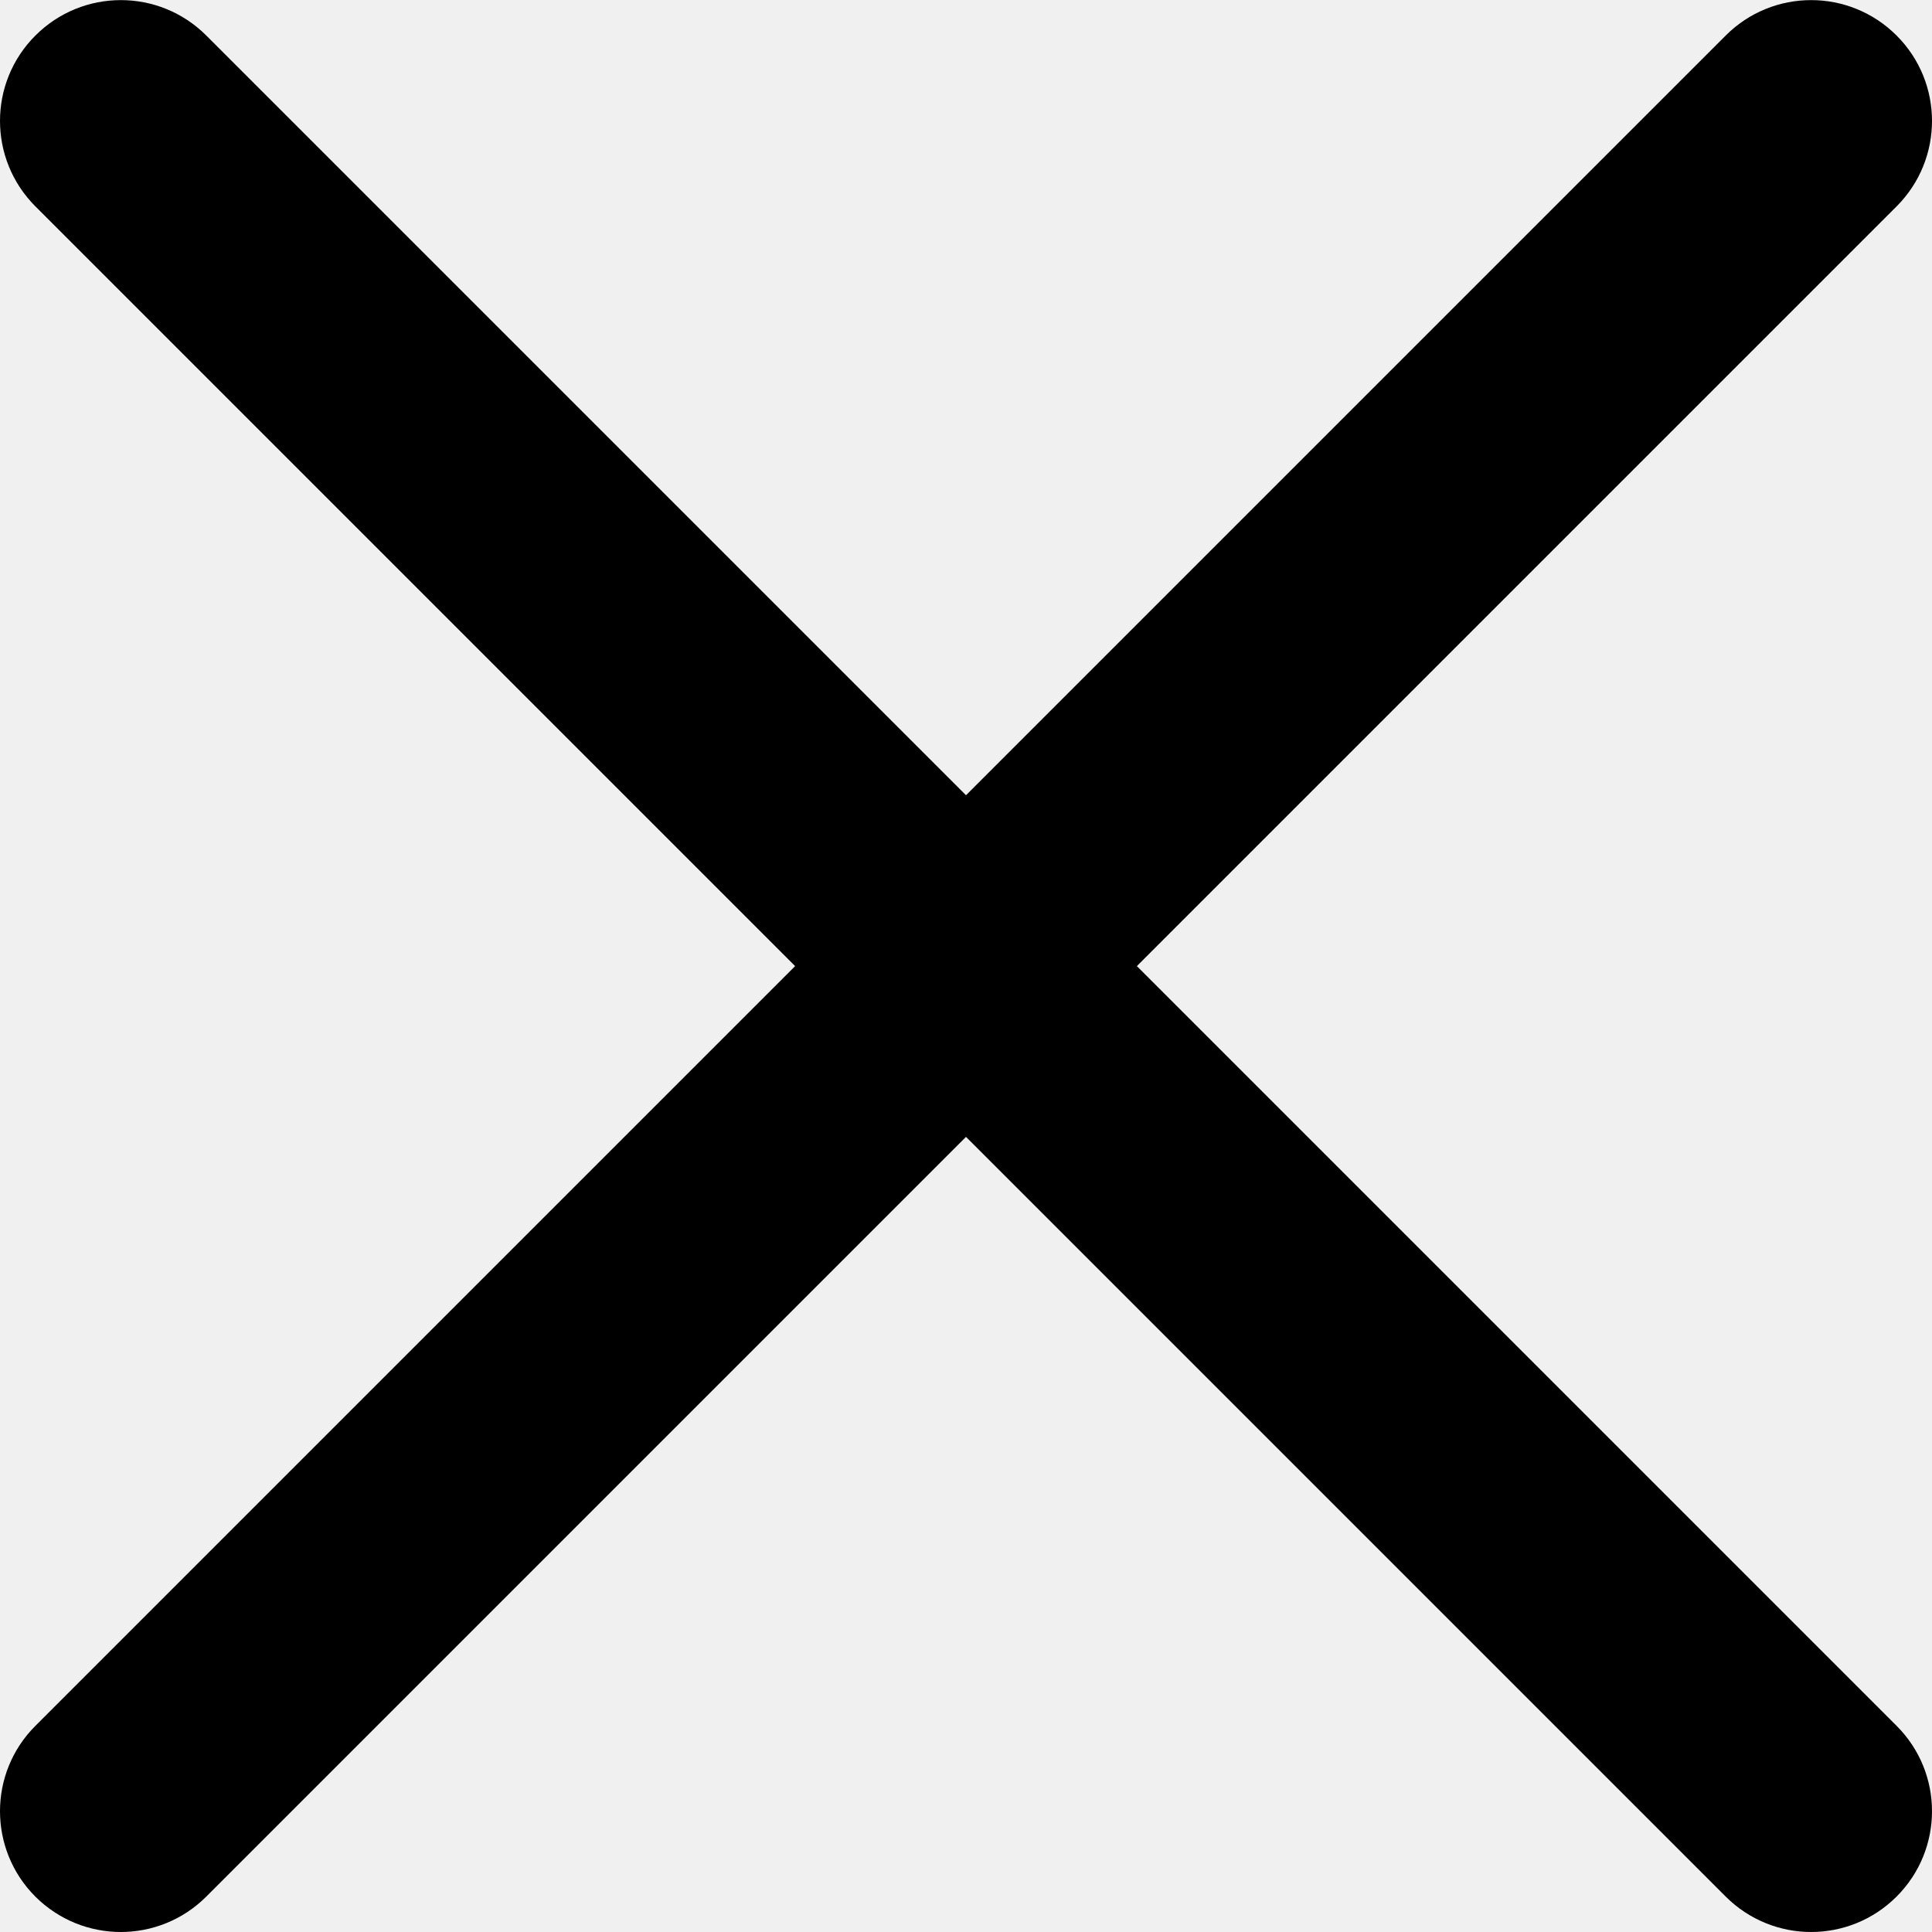
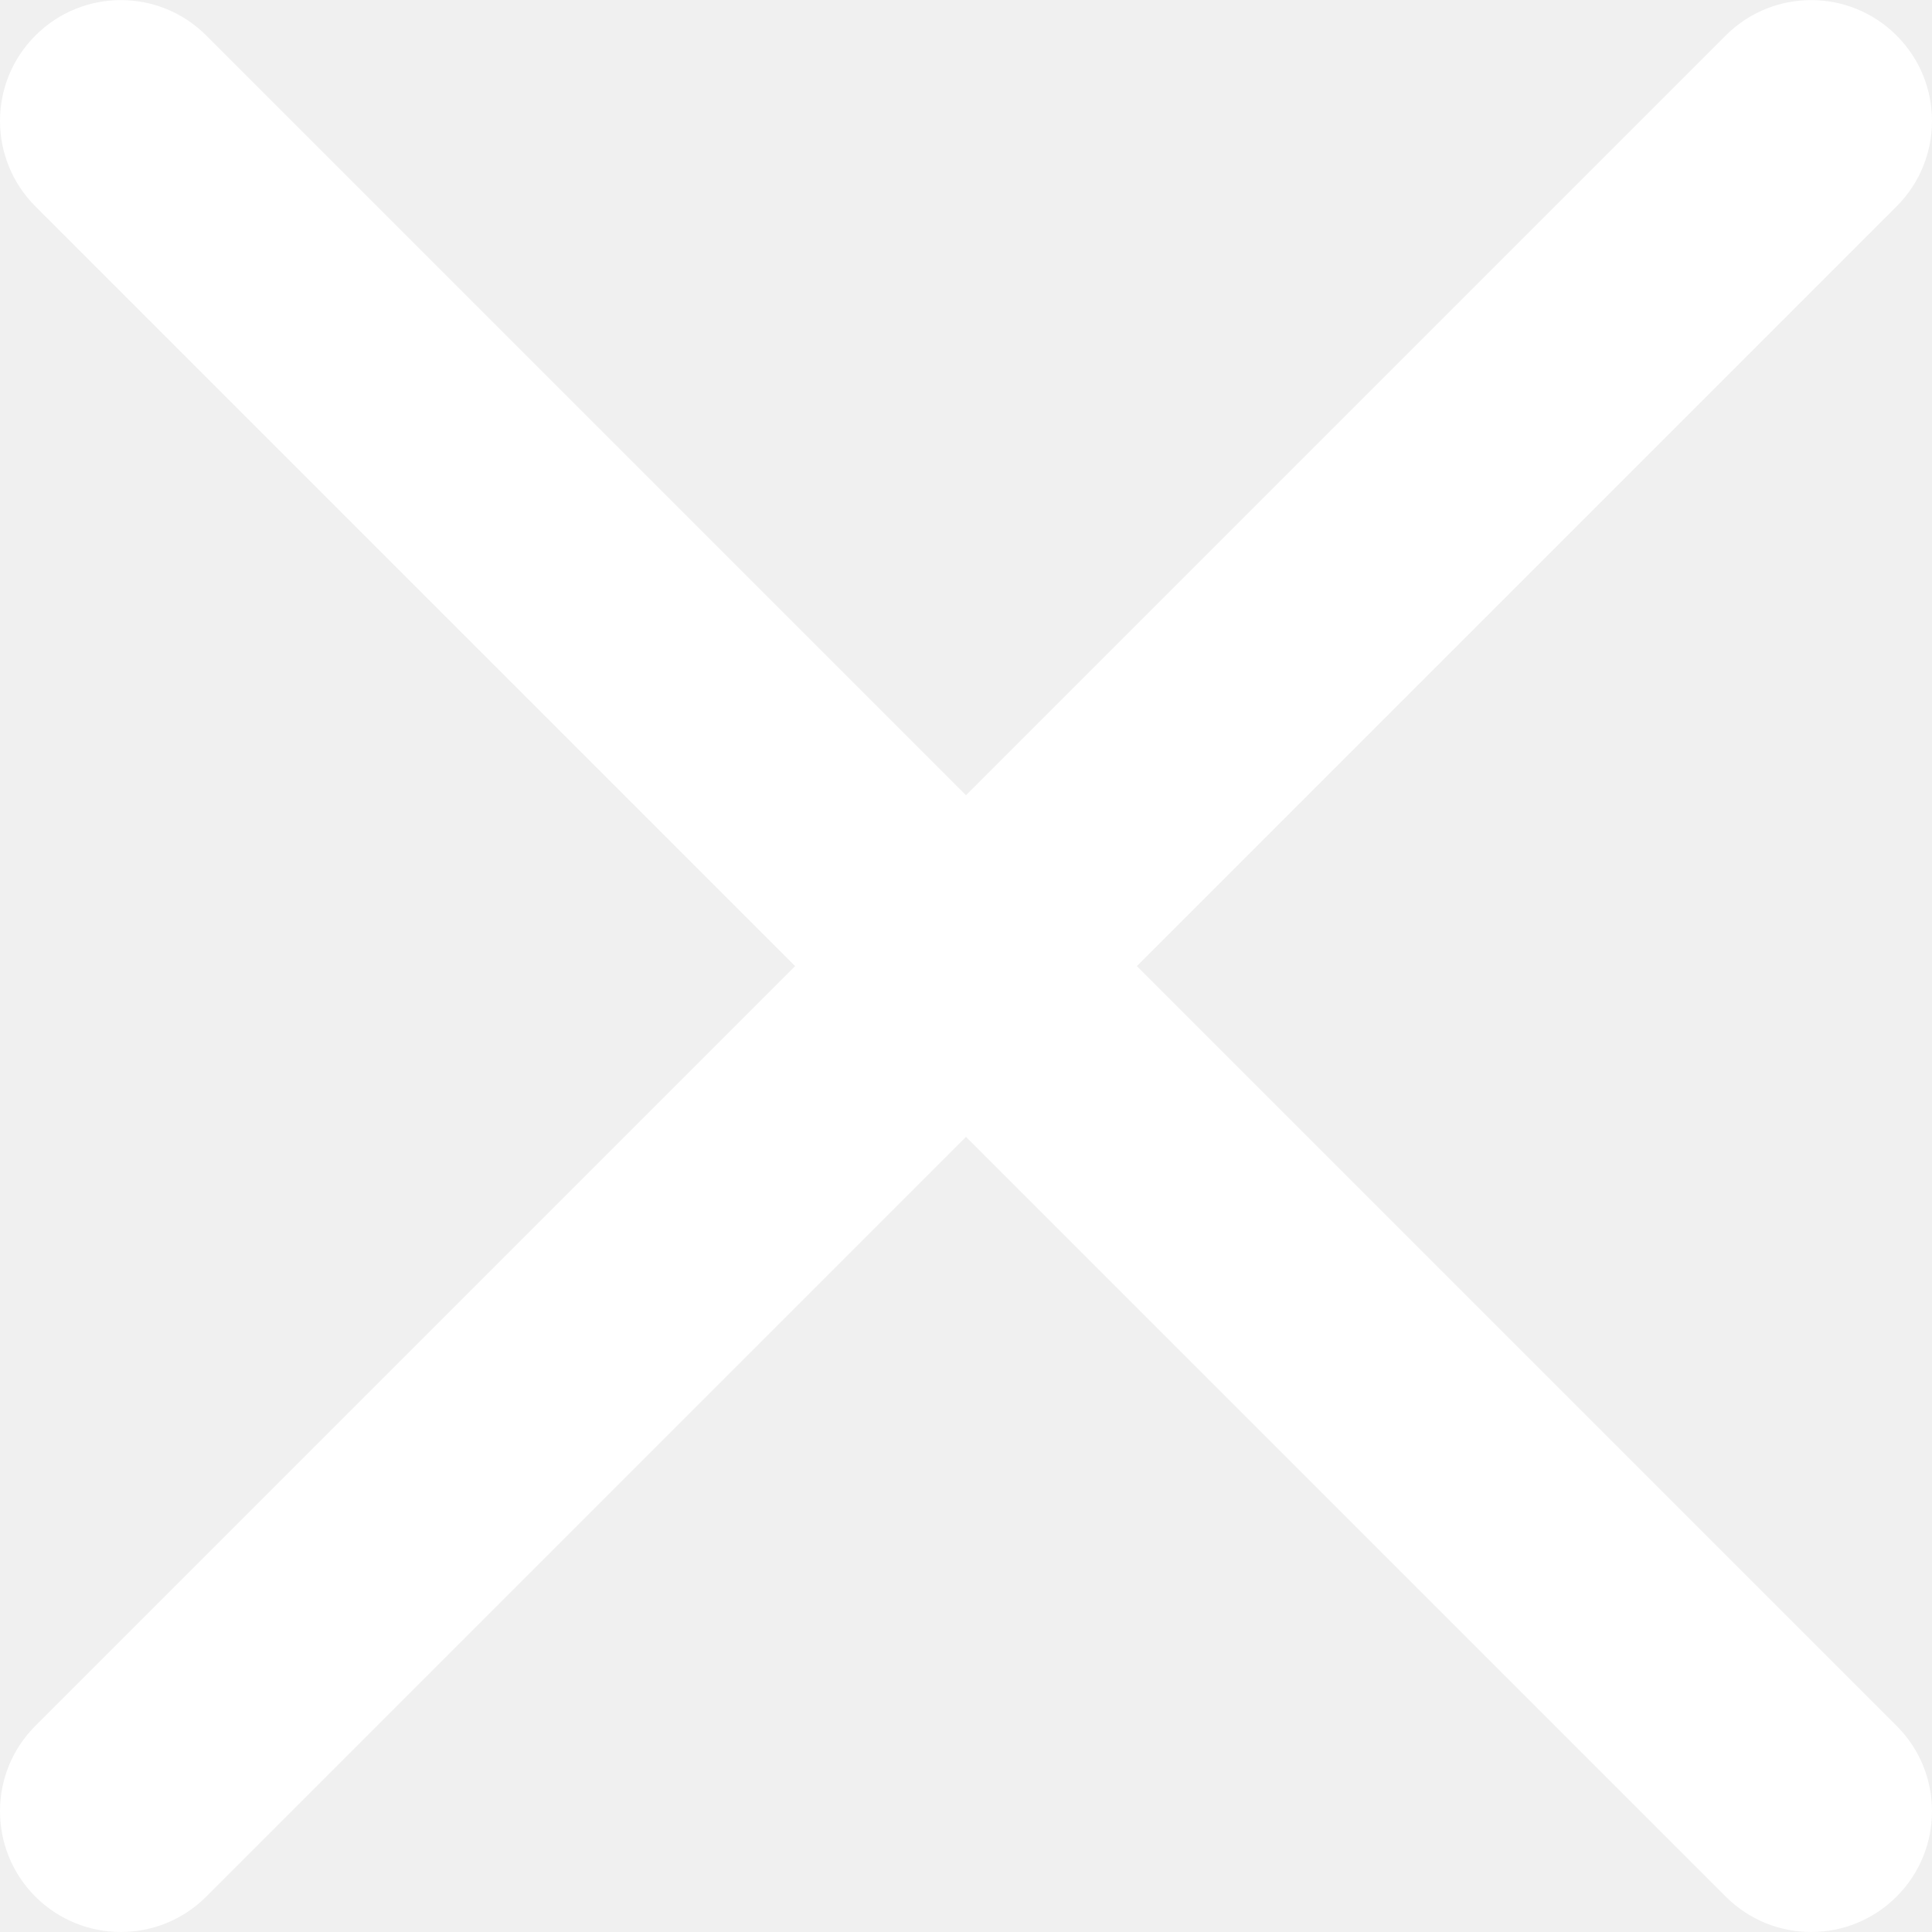
- <svg xmlns="http://www.w3.org/2000/svg" width="18" height="18" viewBox="0 0 18 18" fill="none">
-   <path d="M10.592 9.001L17.67 1.923C18.11 1.483 18.11 0.77 17.67 0.331C17.23 -0.109 16.518 -0.109 16.078 0.331L9 7.409L1.922 0.331C1.482 -0.109 0.77 -0.109 0.33 0.331C-0.11 0.77 -0.11 1.483 0.33 1.923L7.408 9.001L0.33 16.079C-0.11 16.518 -0.11 17.231 0.33 17.671C0.55 17.89 0.838 18 1.126 18C1.413 18 1.702 17.89 1.922 17.67L9 10.592L16.078 17.67C16.298 17.89 16.587 18 16.874 18C17.162 18 17.45 17.89 17.67 17.67C18.11 17.231 18.11 16.518 17.67 16.079L10.592 9.001Z" fill="black" />
+ <svg xmlns="http://www.w3.org/2000/svg" width="18" height="18" viewBox="0 0 18 18" fill="#fffff">
+   <path d="M10.592 9.001L17.67 1.923C18.11 1.483 18.11 0.77 17.67 0.331C17.23 -0.109 16.518 -0.109 16.078 0.331L9 7.409L1.922 0.331C1.482 -0.109 0.77 -0.109 0.33 0.331C-0.11 0.77 -0.11 1.483 0.33 1.923L7.408 9.001L0.33 16.079C-0.11 16.518 -0.11 17.231 0.33 17.671C0.55 17.89 0.838 18 1.126 18C1.413 18 1.702 17.89 1.922 17.67L9 10.592L16.078 17.67C16.298 17.89 16.587 18 16.874 18C17.162 18 17.45 17.89 17.67 17.67C18.11 17.231 18.11 16.518 17.67 16.079L10.592 9.001Z" fill="white" />
</svg>
